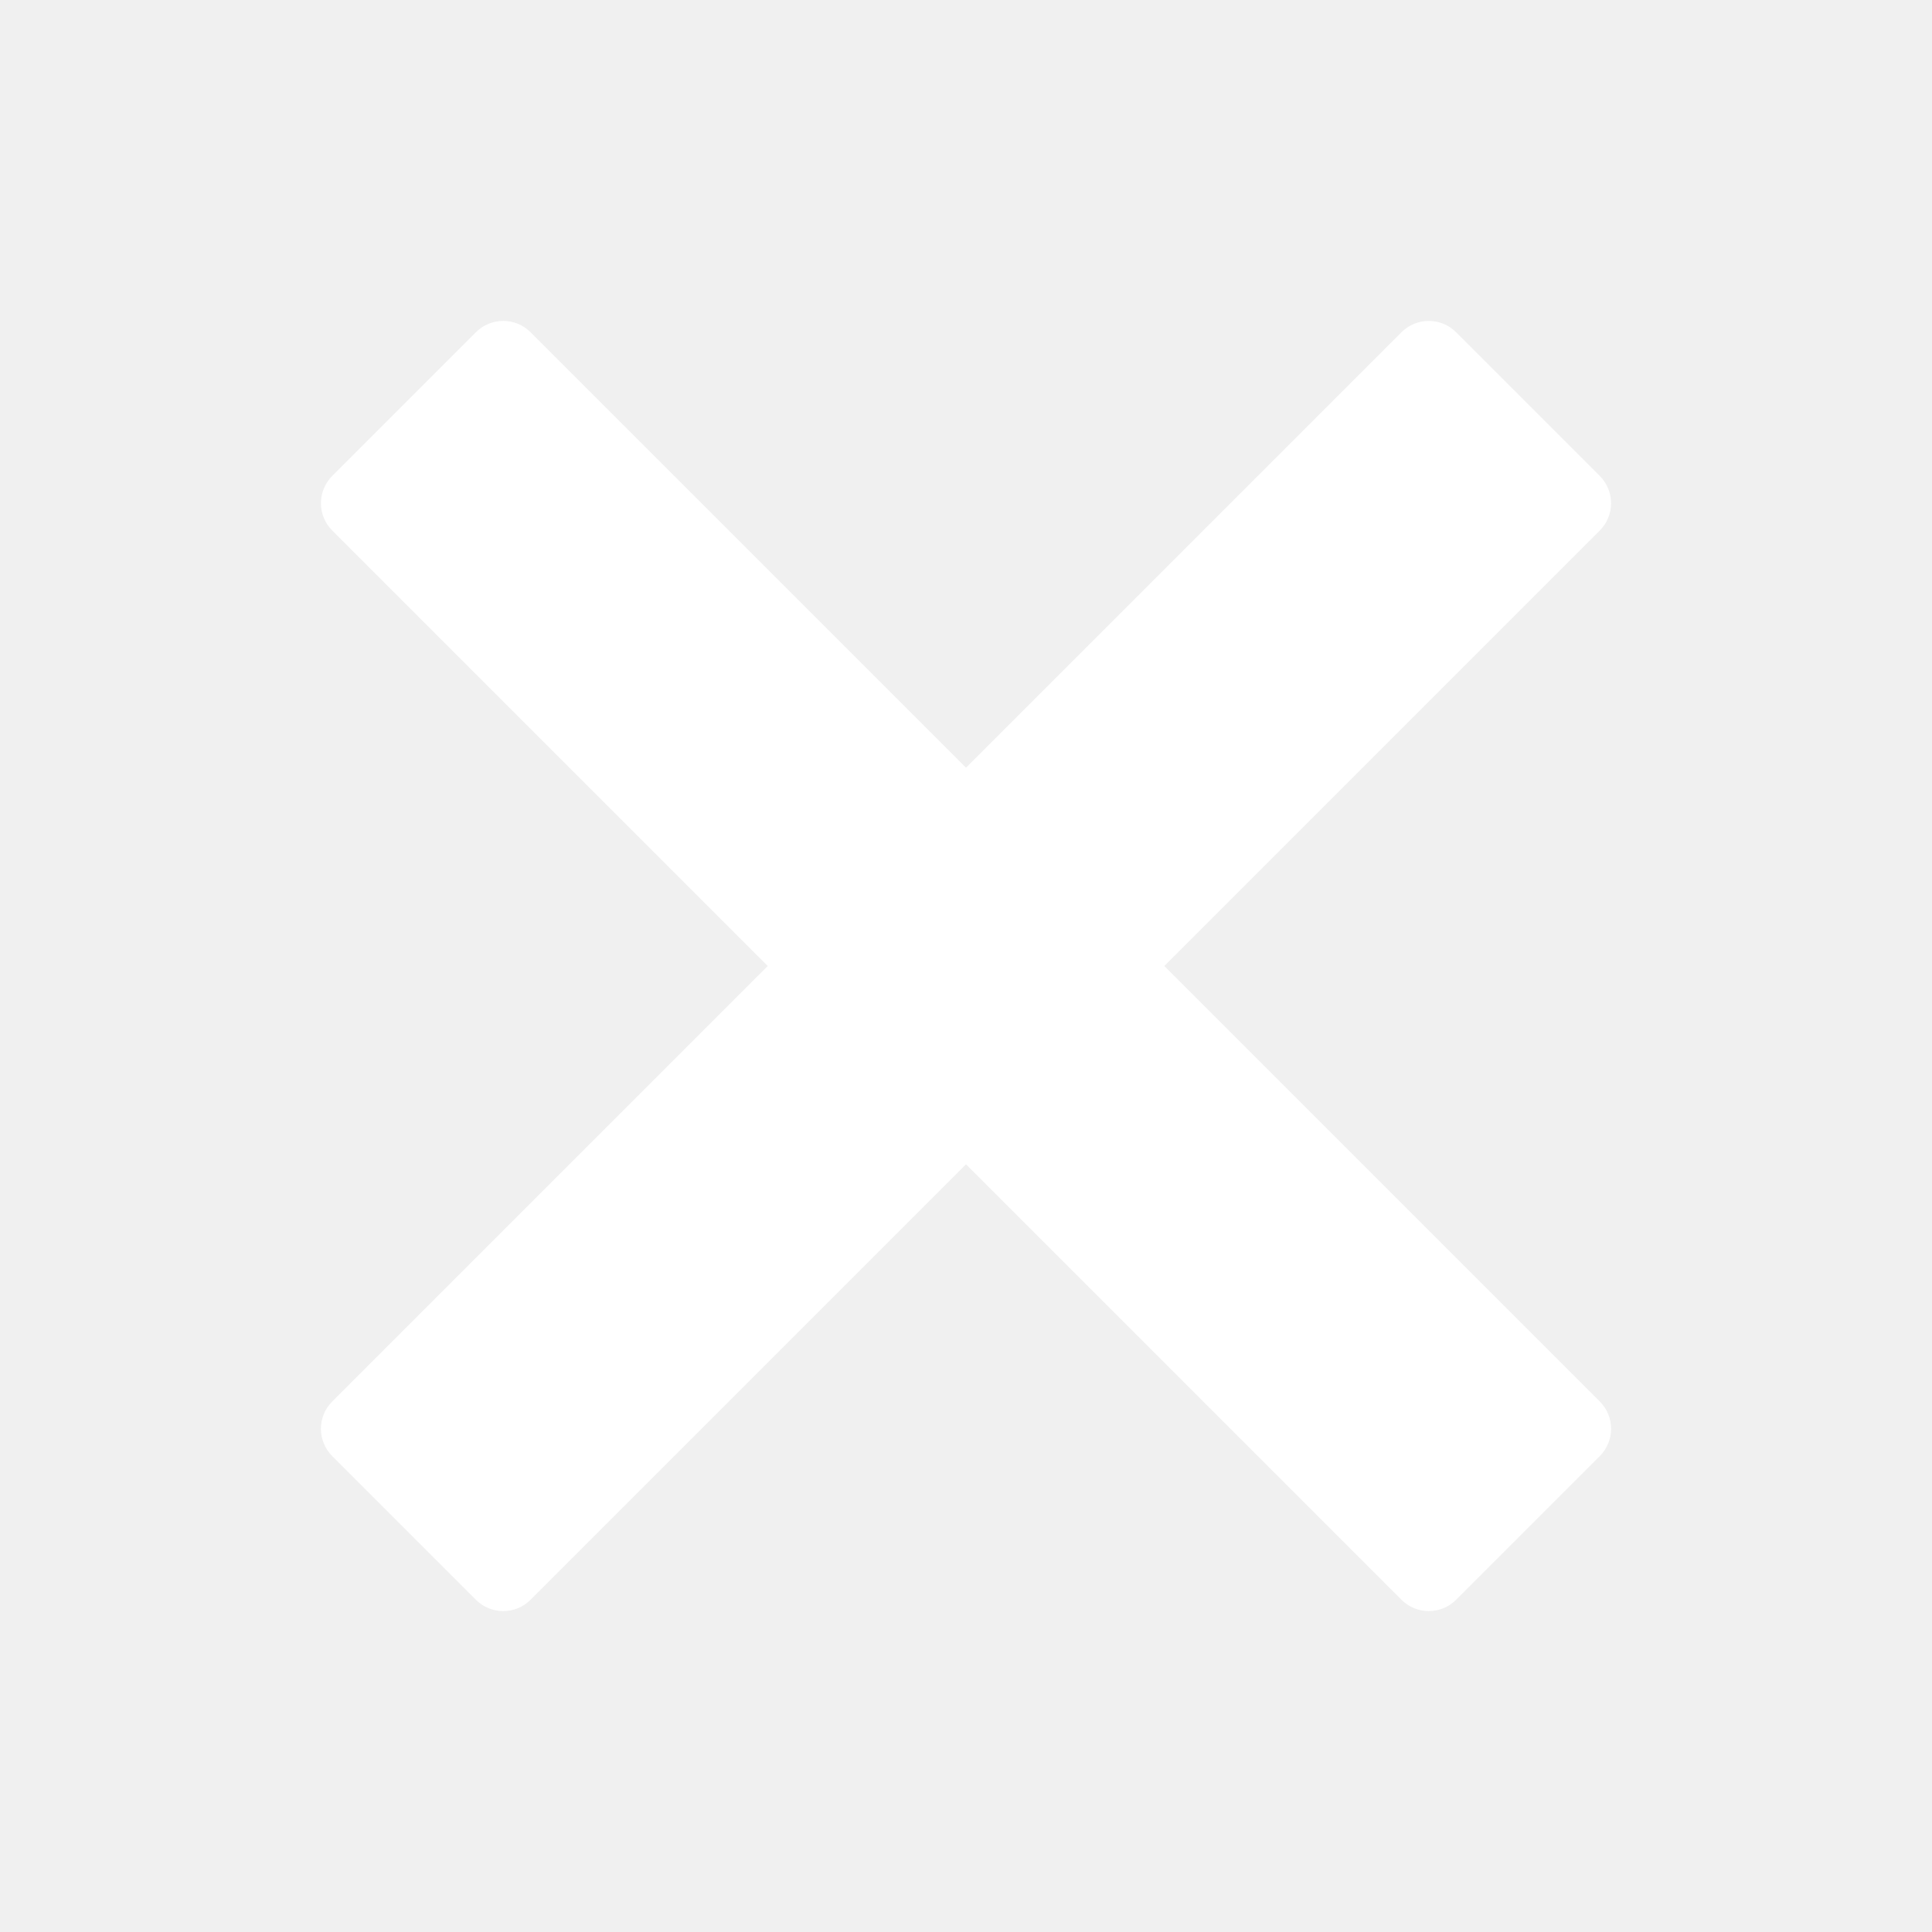
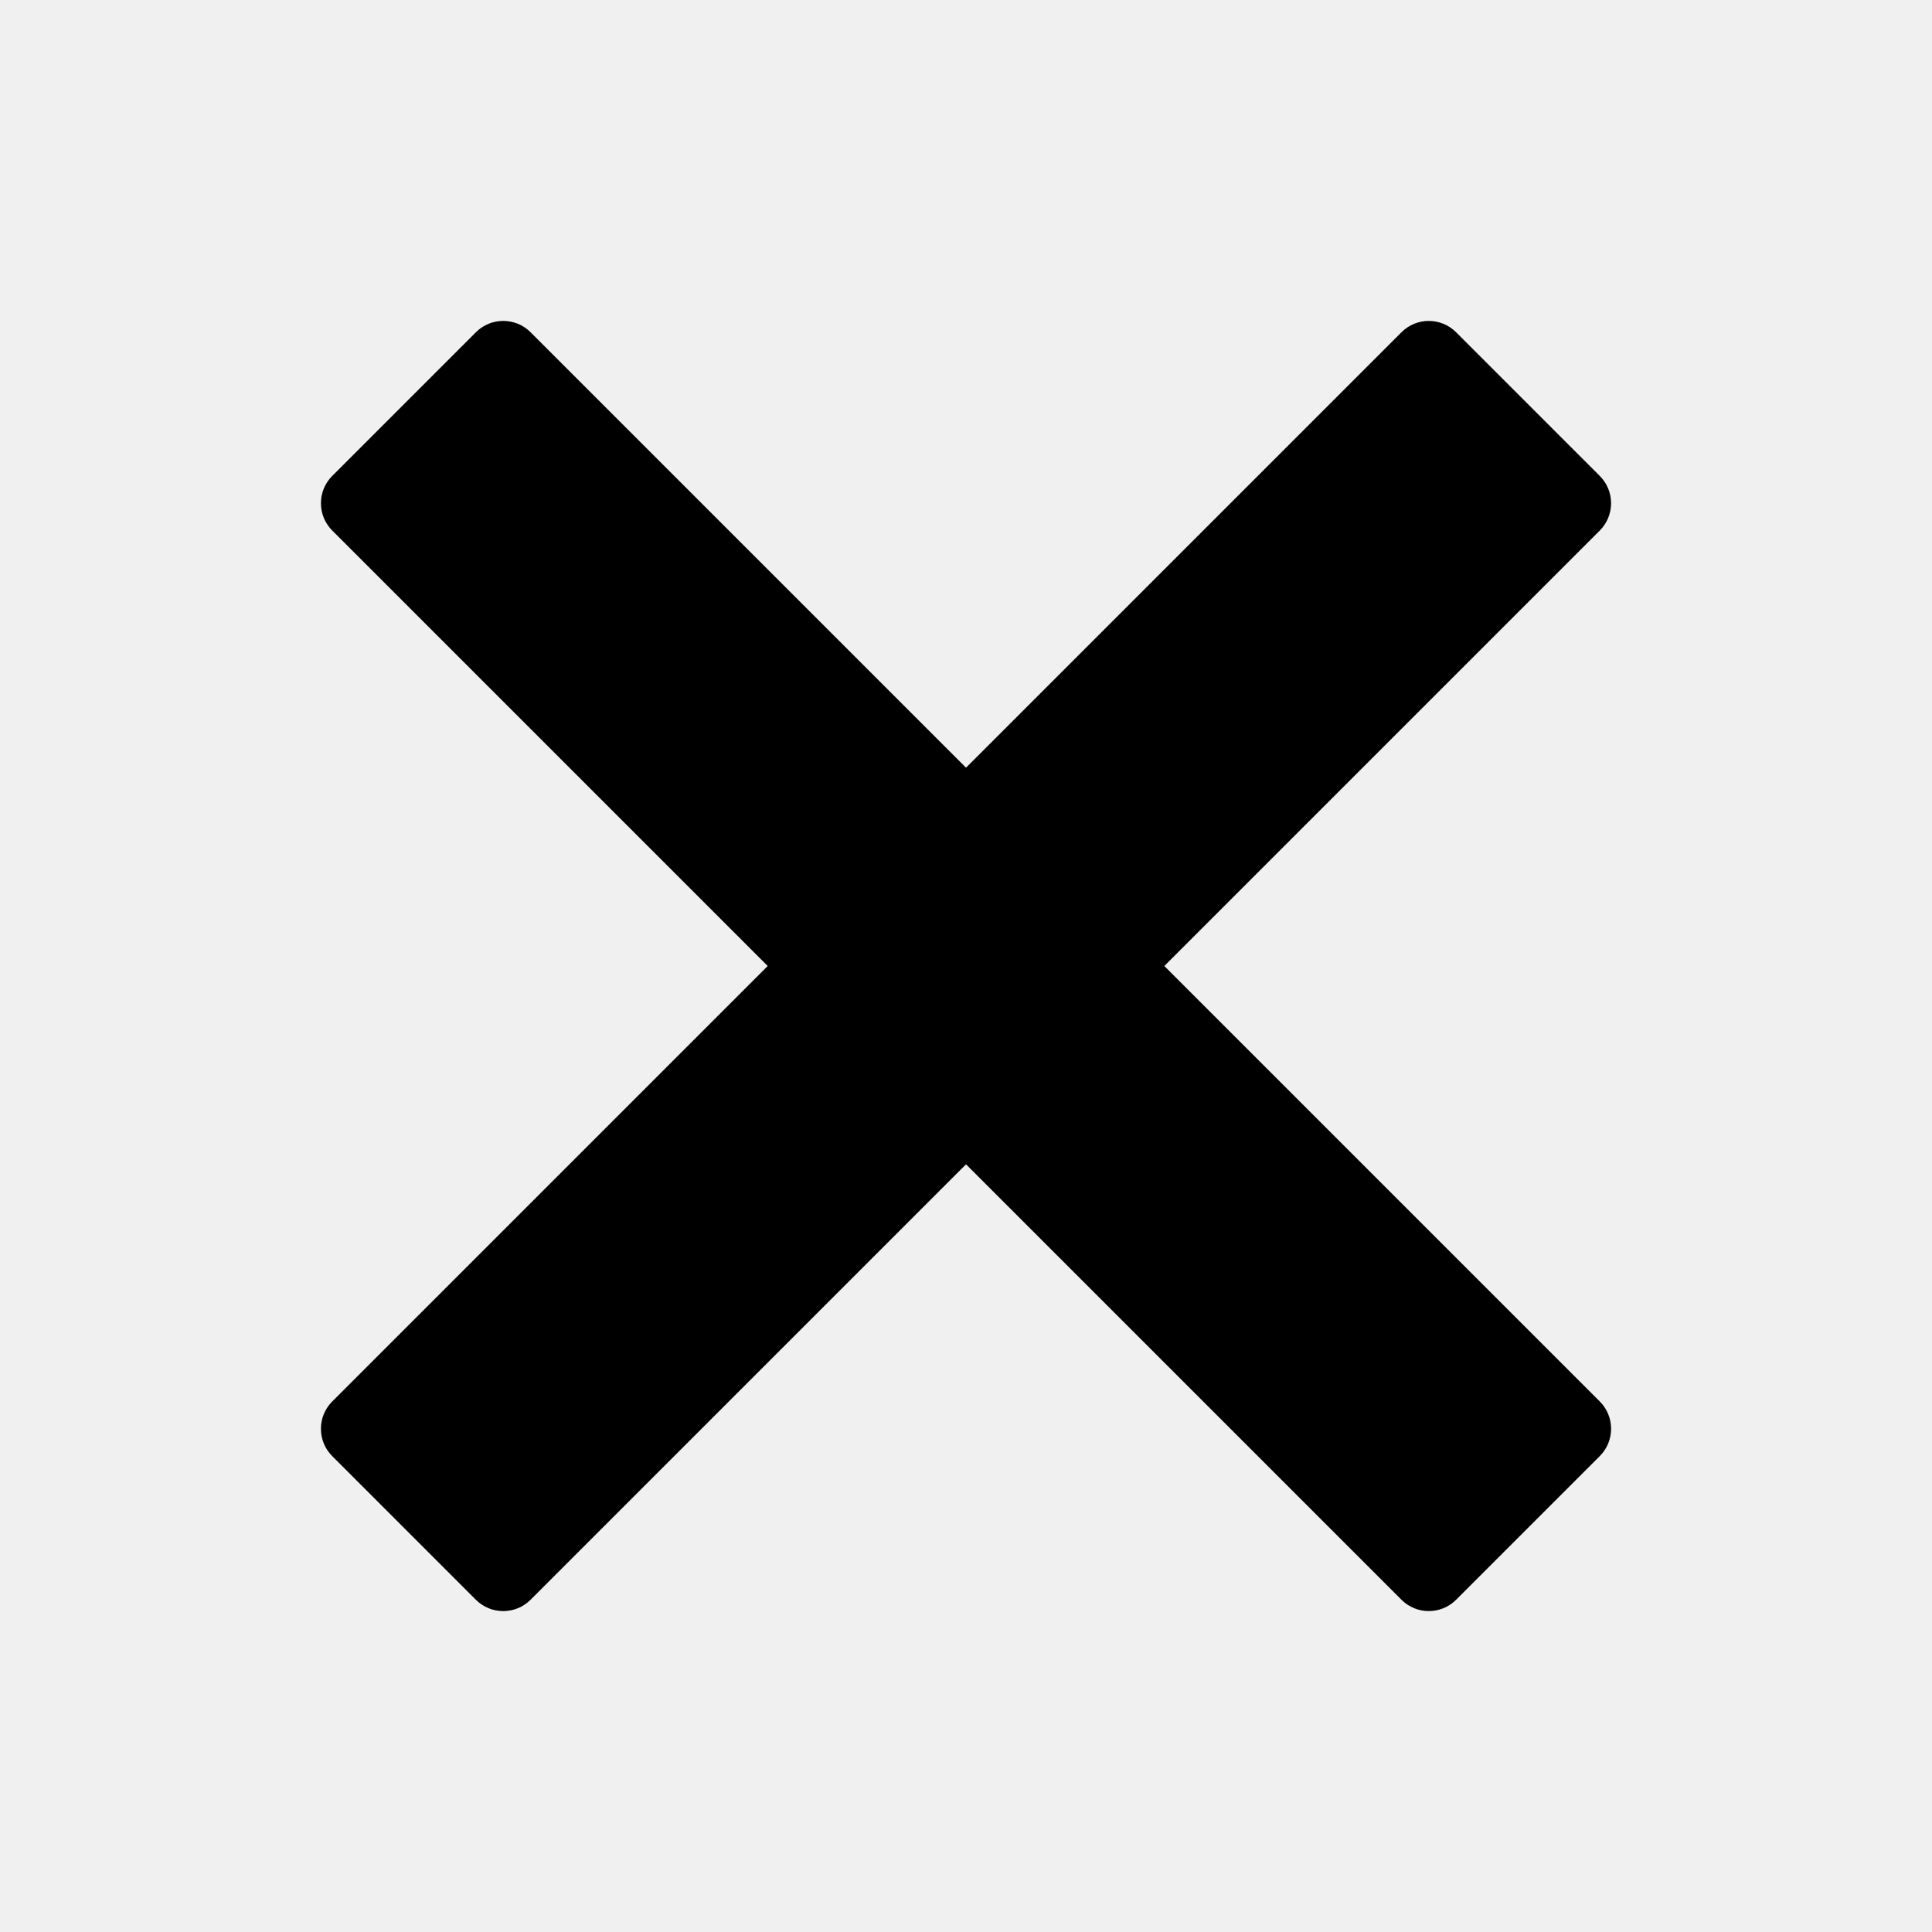
<svg xmlns="http://www.w3.org/2000/svg" viewBox="0 0 500 500">
-   <defs>
-     <style>.b1949b97-63c4-4e2c-a922-935a85cad29b{fill:#fff;}</style>
-   </defs>
-   <g id="e1bfa50a-1eb4-445d-80c2-6e259e196b1b" data-name="error-icon">
-     <rect class="b1949b97-63c4-4e2c-a922-935a85cad29b" x="44.33" y="213.71" width="411.33" height="72.58" rx="10" transform="translate(-103.55 250) rotate(-45)" />
-     <rect class="b1949b97-63c4-4e2c-a922-935a85cad29b" x="44.33" y="213.71" width="411.33" height="72.58" rx="10" transform="translate(250 603.55) rotate(-135)" />
+   <g id="error-icon">
+     <rect x="44.33" y="213.71" width="411.33" height="72.58" rx="10" transform="translate(-103.55 250) rotate(-45)" />
+     <rect x="44.33" y="213.71" width="411.33" height="72.58" rx="10" transform="translate(250 603.55) rotate(-135)" />
  </g>
</svg>
